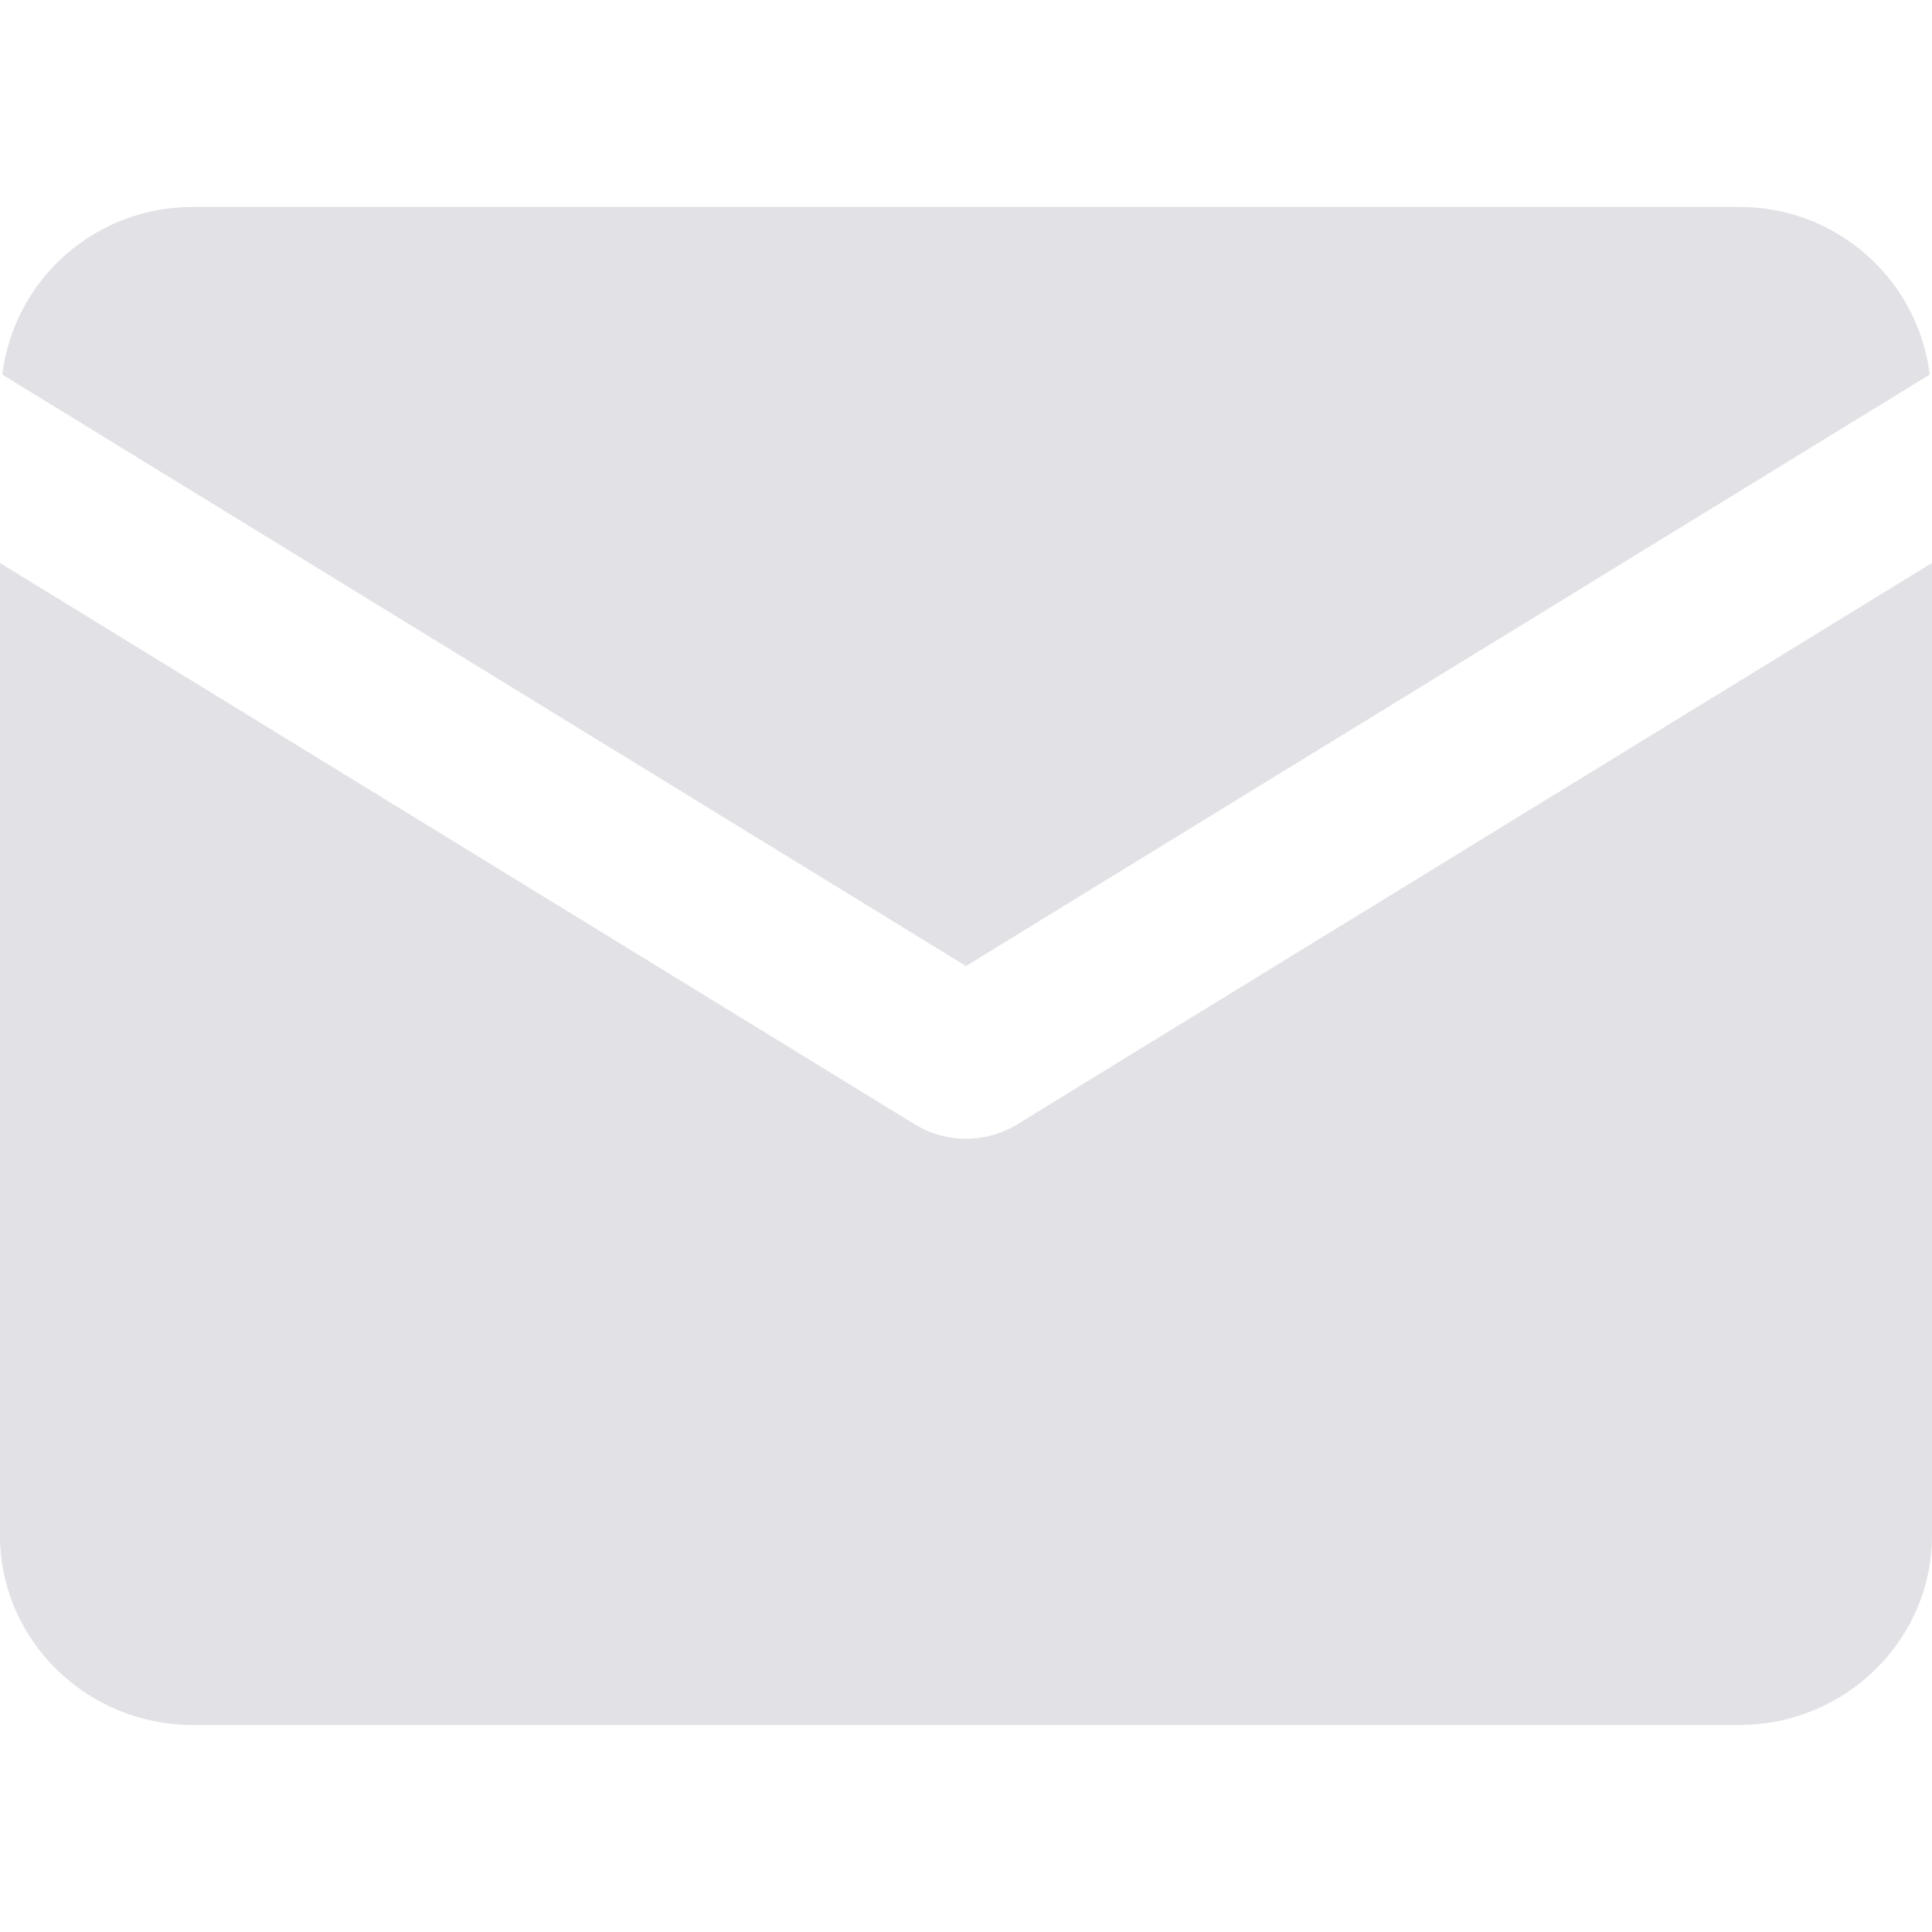
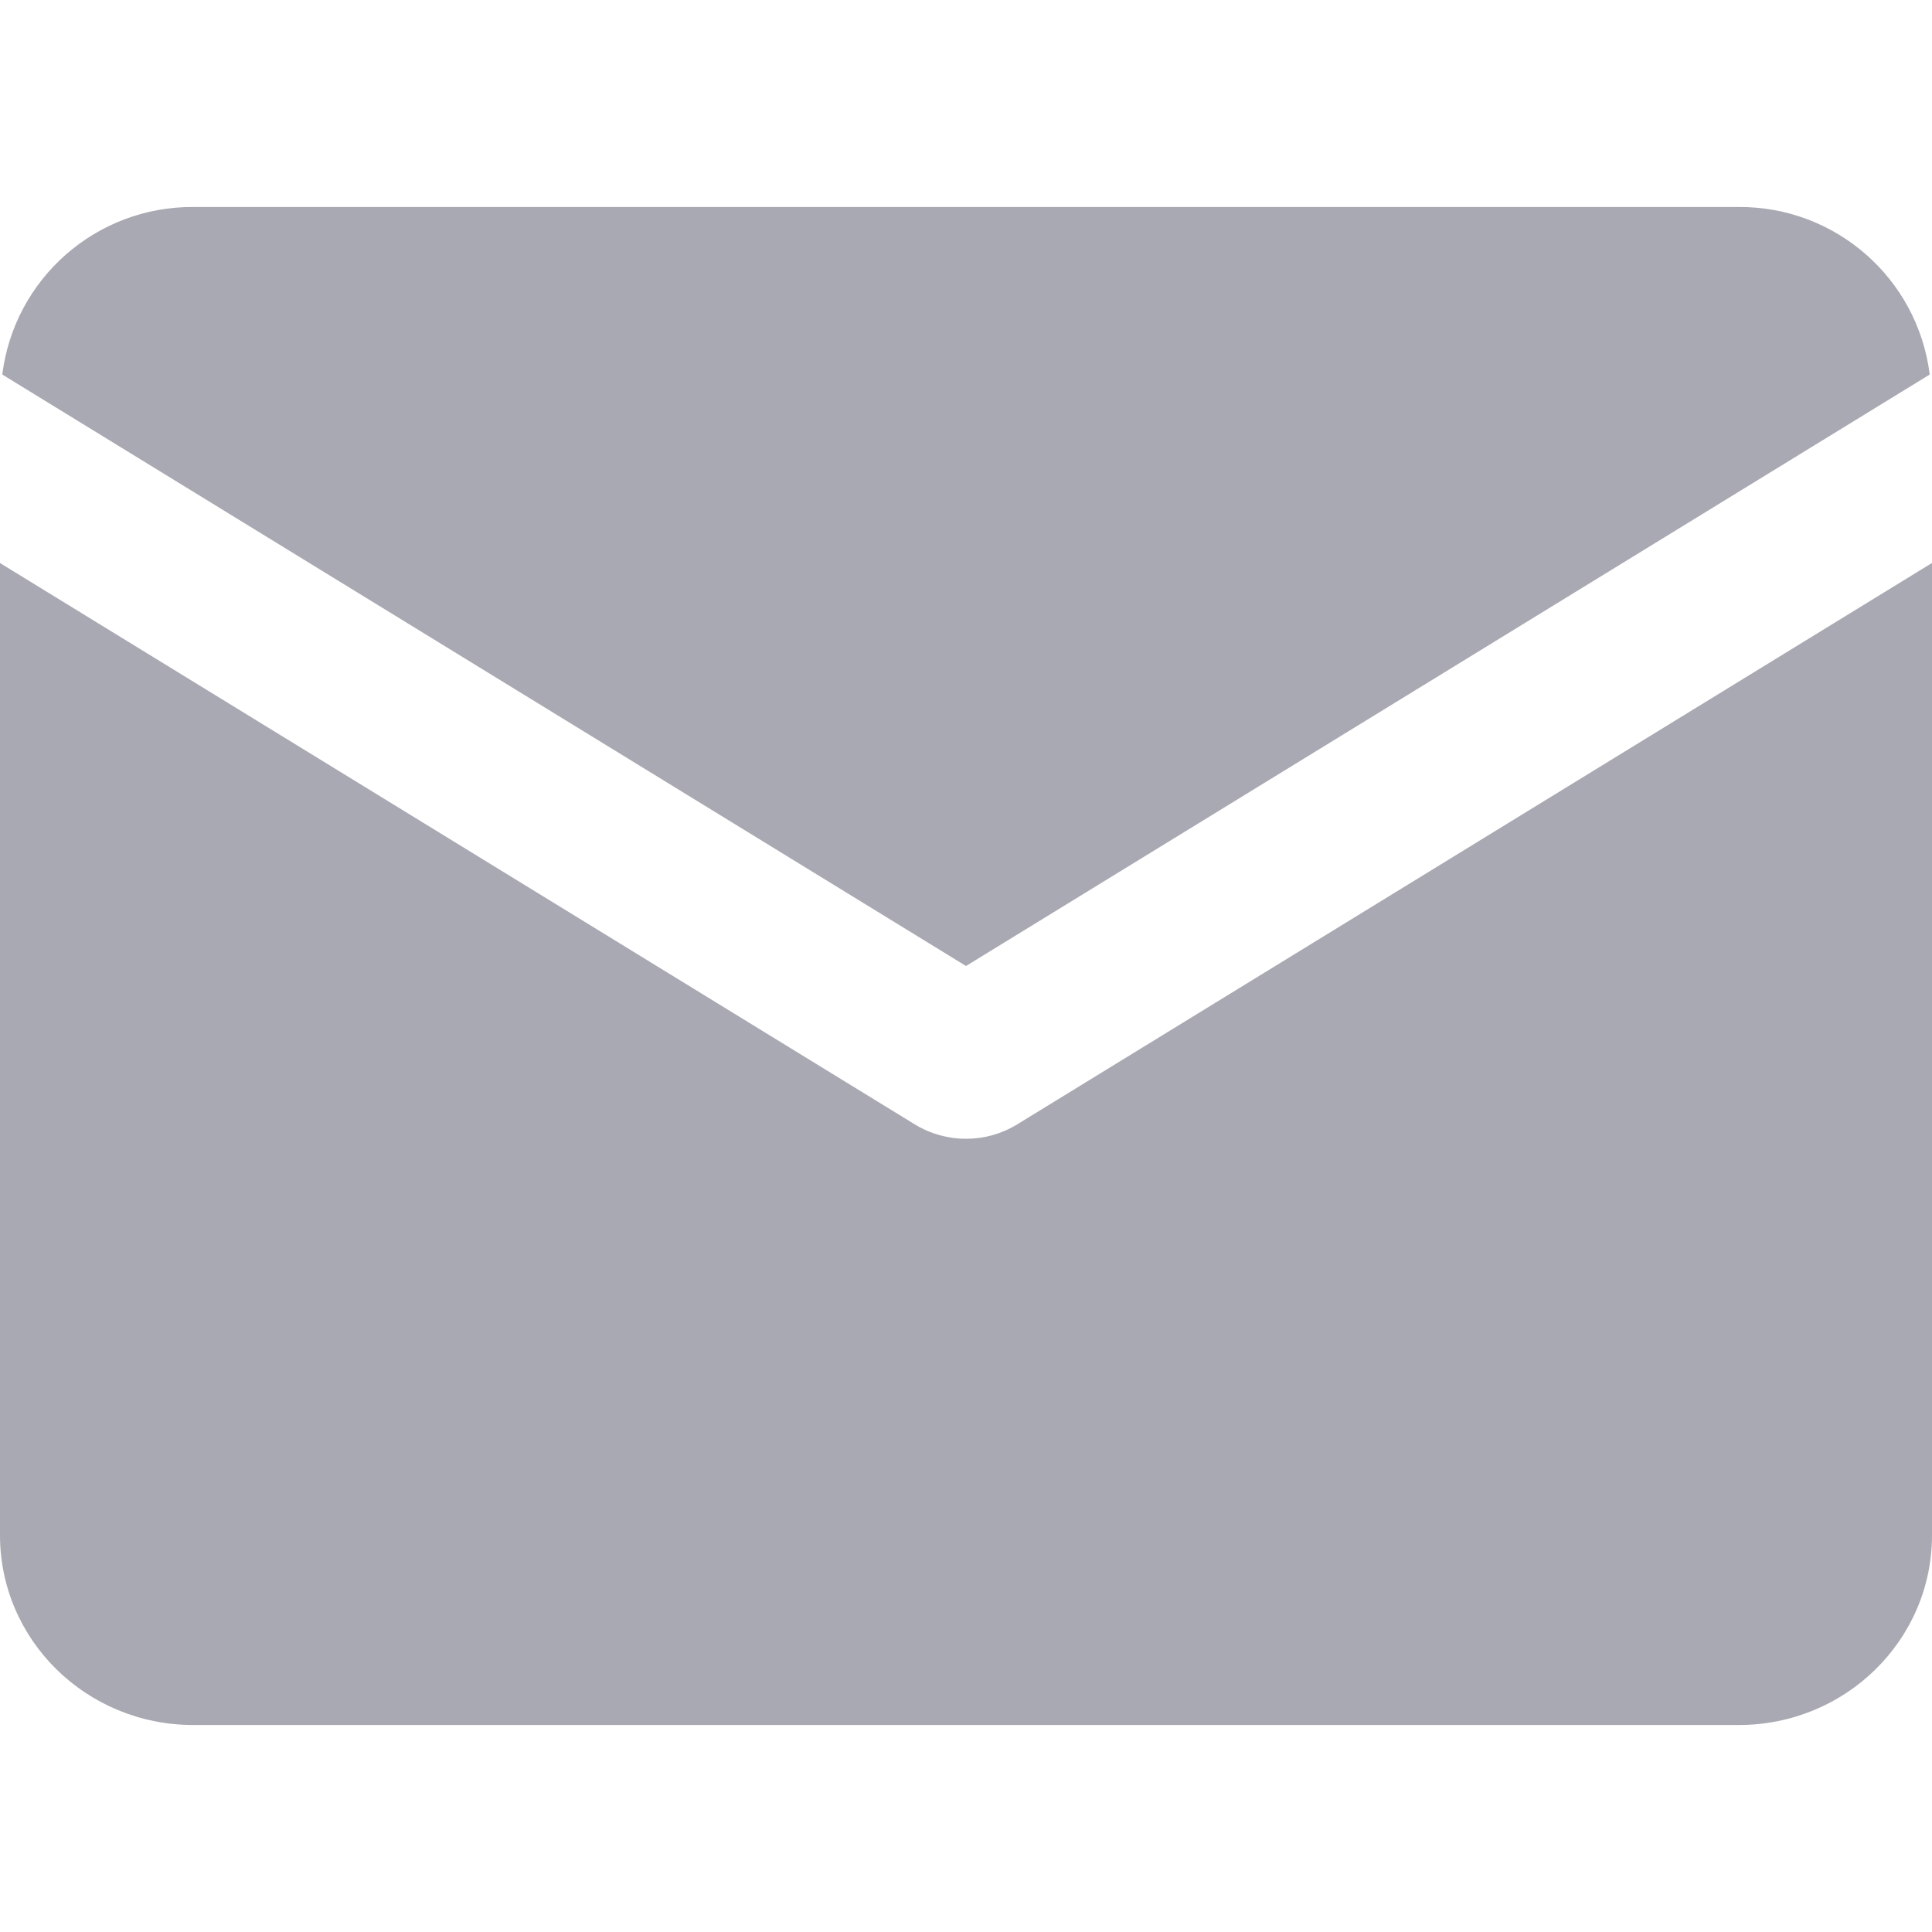
<svg xmlns="http://www.w3.org/2000/svg" viewBox="0 0 28 28">
  <g fill="none" fill-rule="evenodd">
    <path d="M0 0h28v28H0z" />
-     <path fill="rgb(225, 225, 230)" fill-rule="nonzero" d="M2.8 3A2.773 2.773 0 0 0 .033 5.428L14 14l13.967-8.572A2.773 2.773 0 0 0 25.2 3H2.8zM0 8.159V22.25C0 23.77 1.253 25 2.8 25h22.4c1.547 0 2.8-1.23 2.8-2.75V8.159l-13.259 8.137a1.422 1.422 0 0 1-1.482 0L0 8.16z" />
+     <path fill="#a9a9b3" fill-rule="nonzero" d="M2.8 3A2.773 2.773 0 0 0 .033 5.428L14 14l13.967-8.572A2.773 2.773 0 0 0 25.2 3H2.8zM0 8.159V22.25C0 23.77 1.253 25 2.8 25h22.4c1.547 0 2.8-1.23 2.8-2.75V8.159l-13.259 8.137a1.422 1.422 0 0 1-1.482 0L0 8.16z" />
  </g>
</svg>
